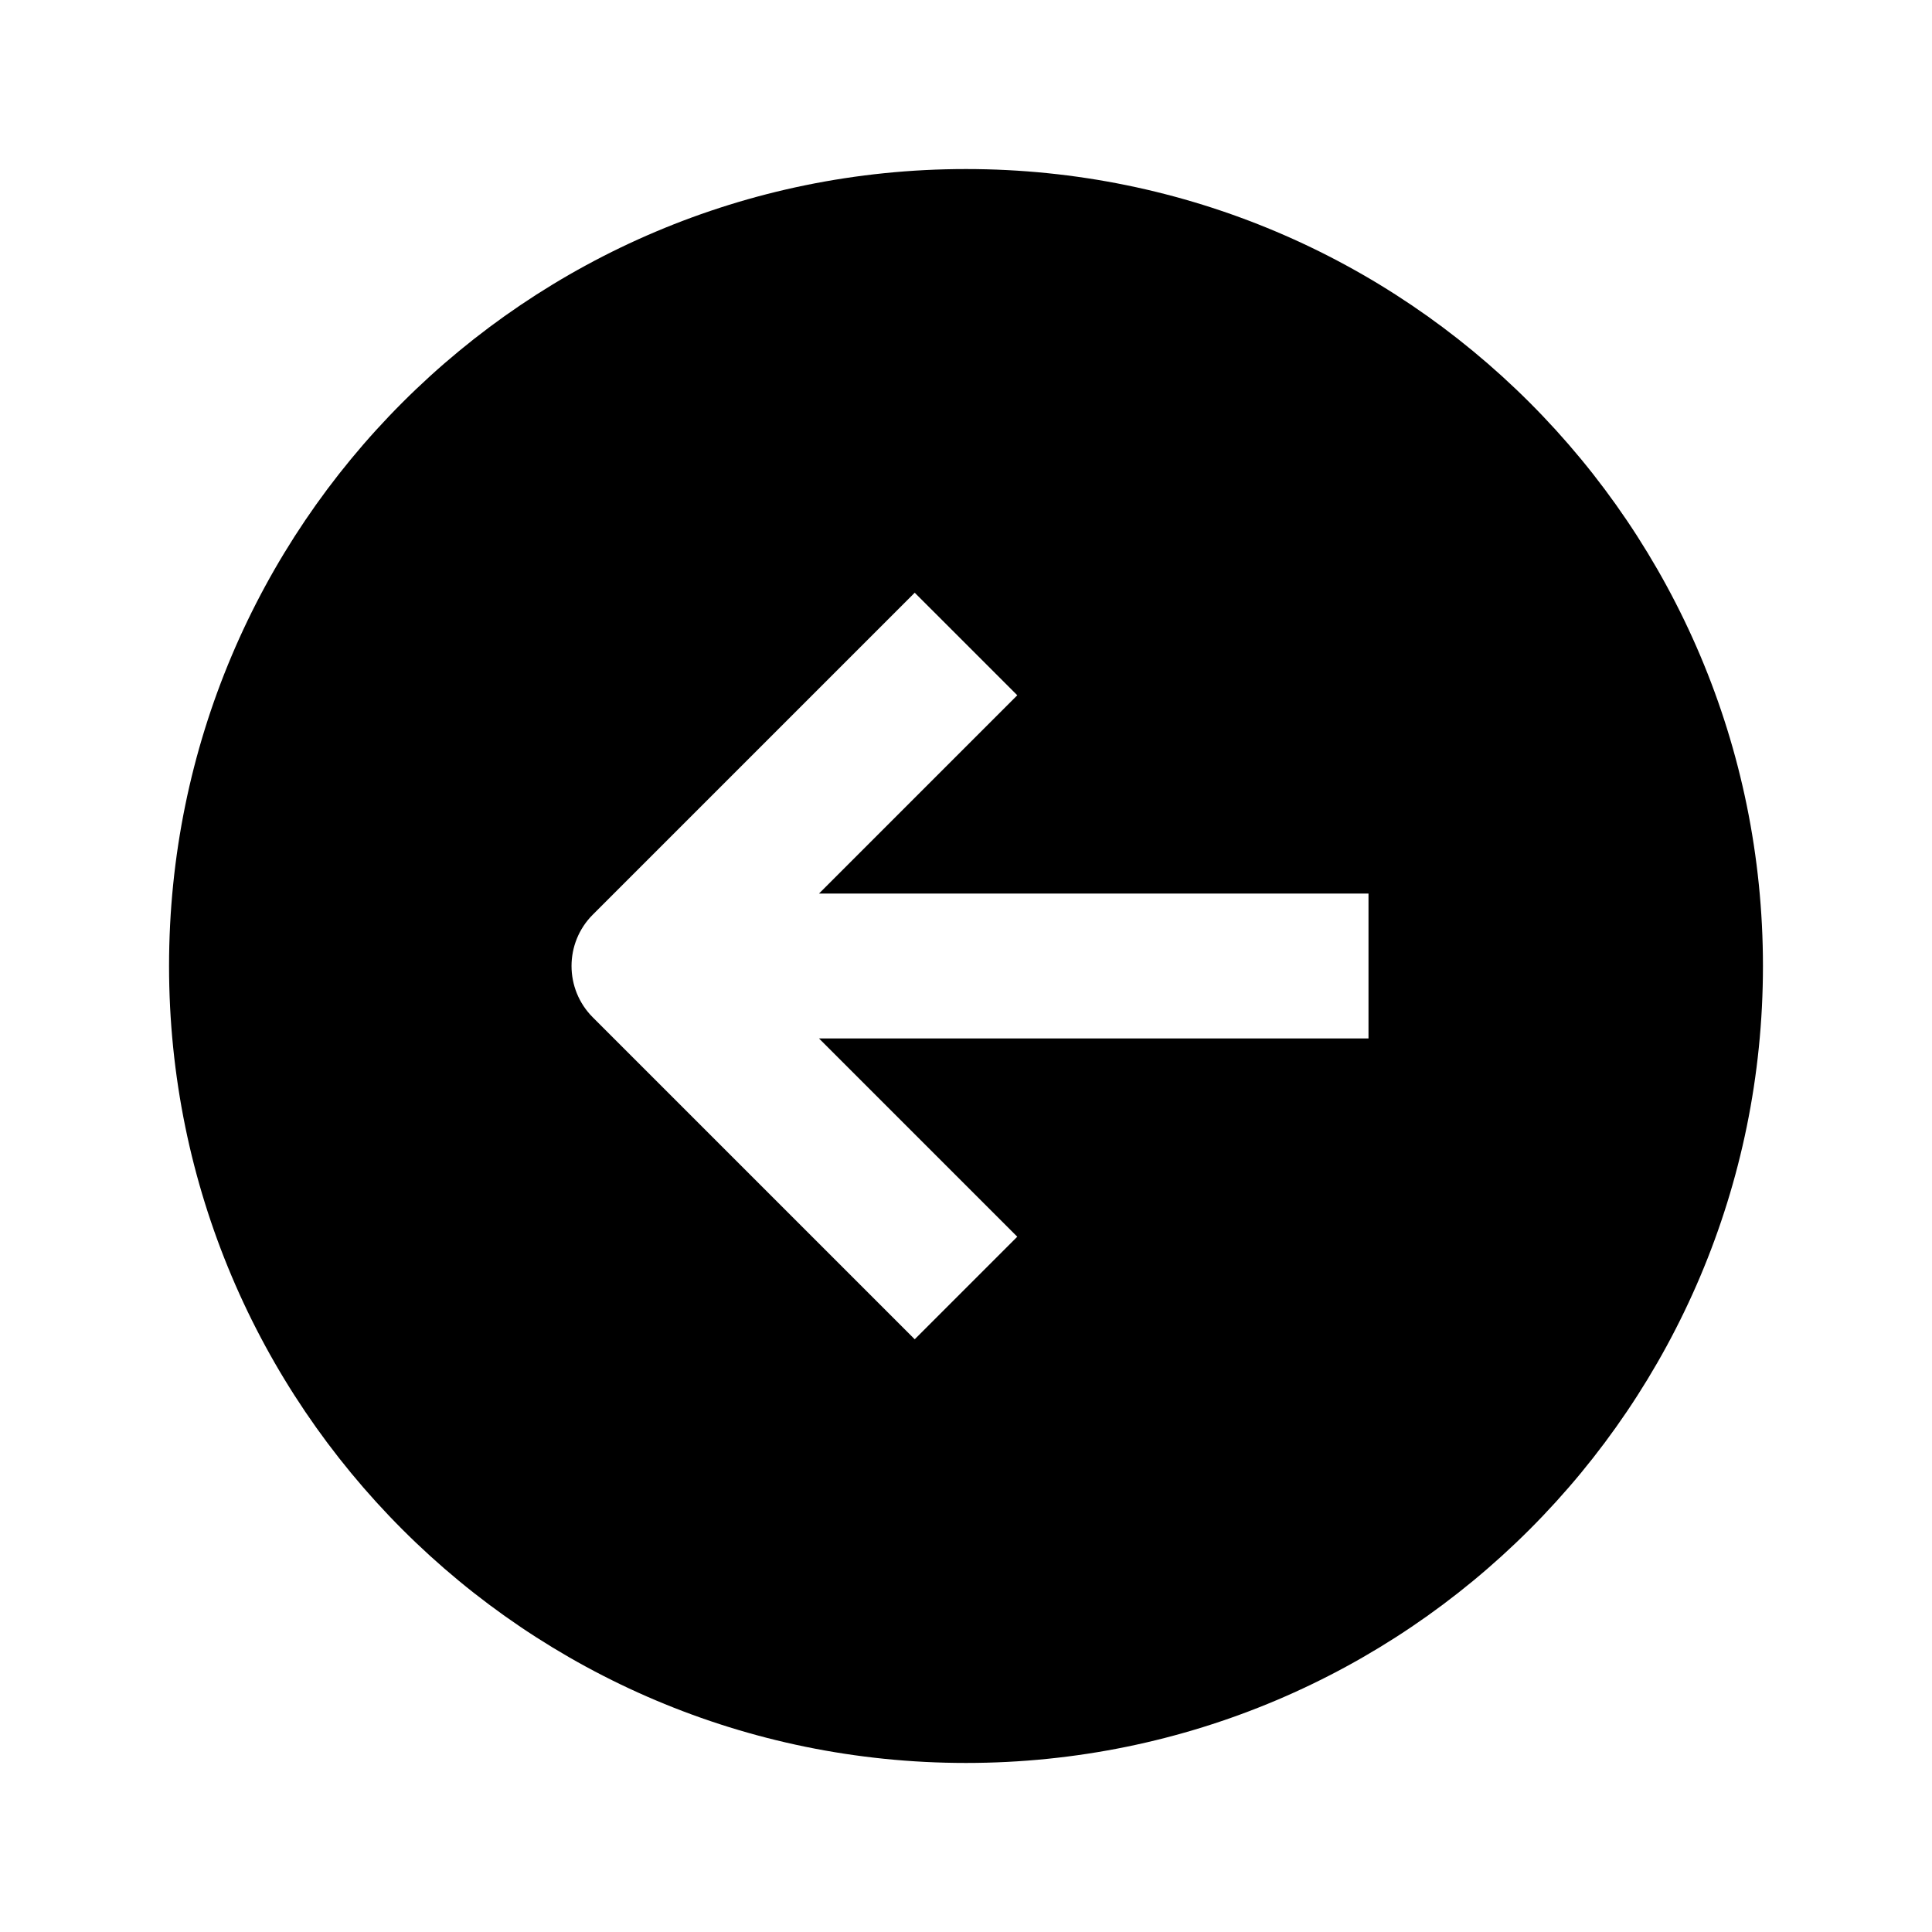
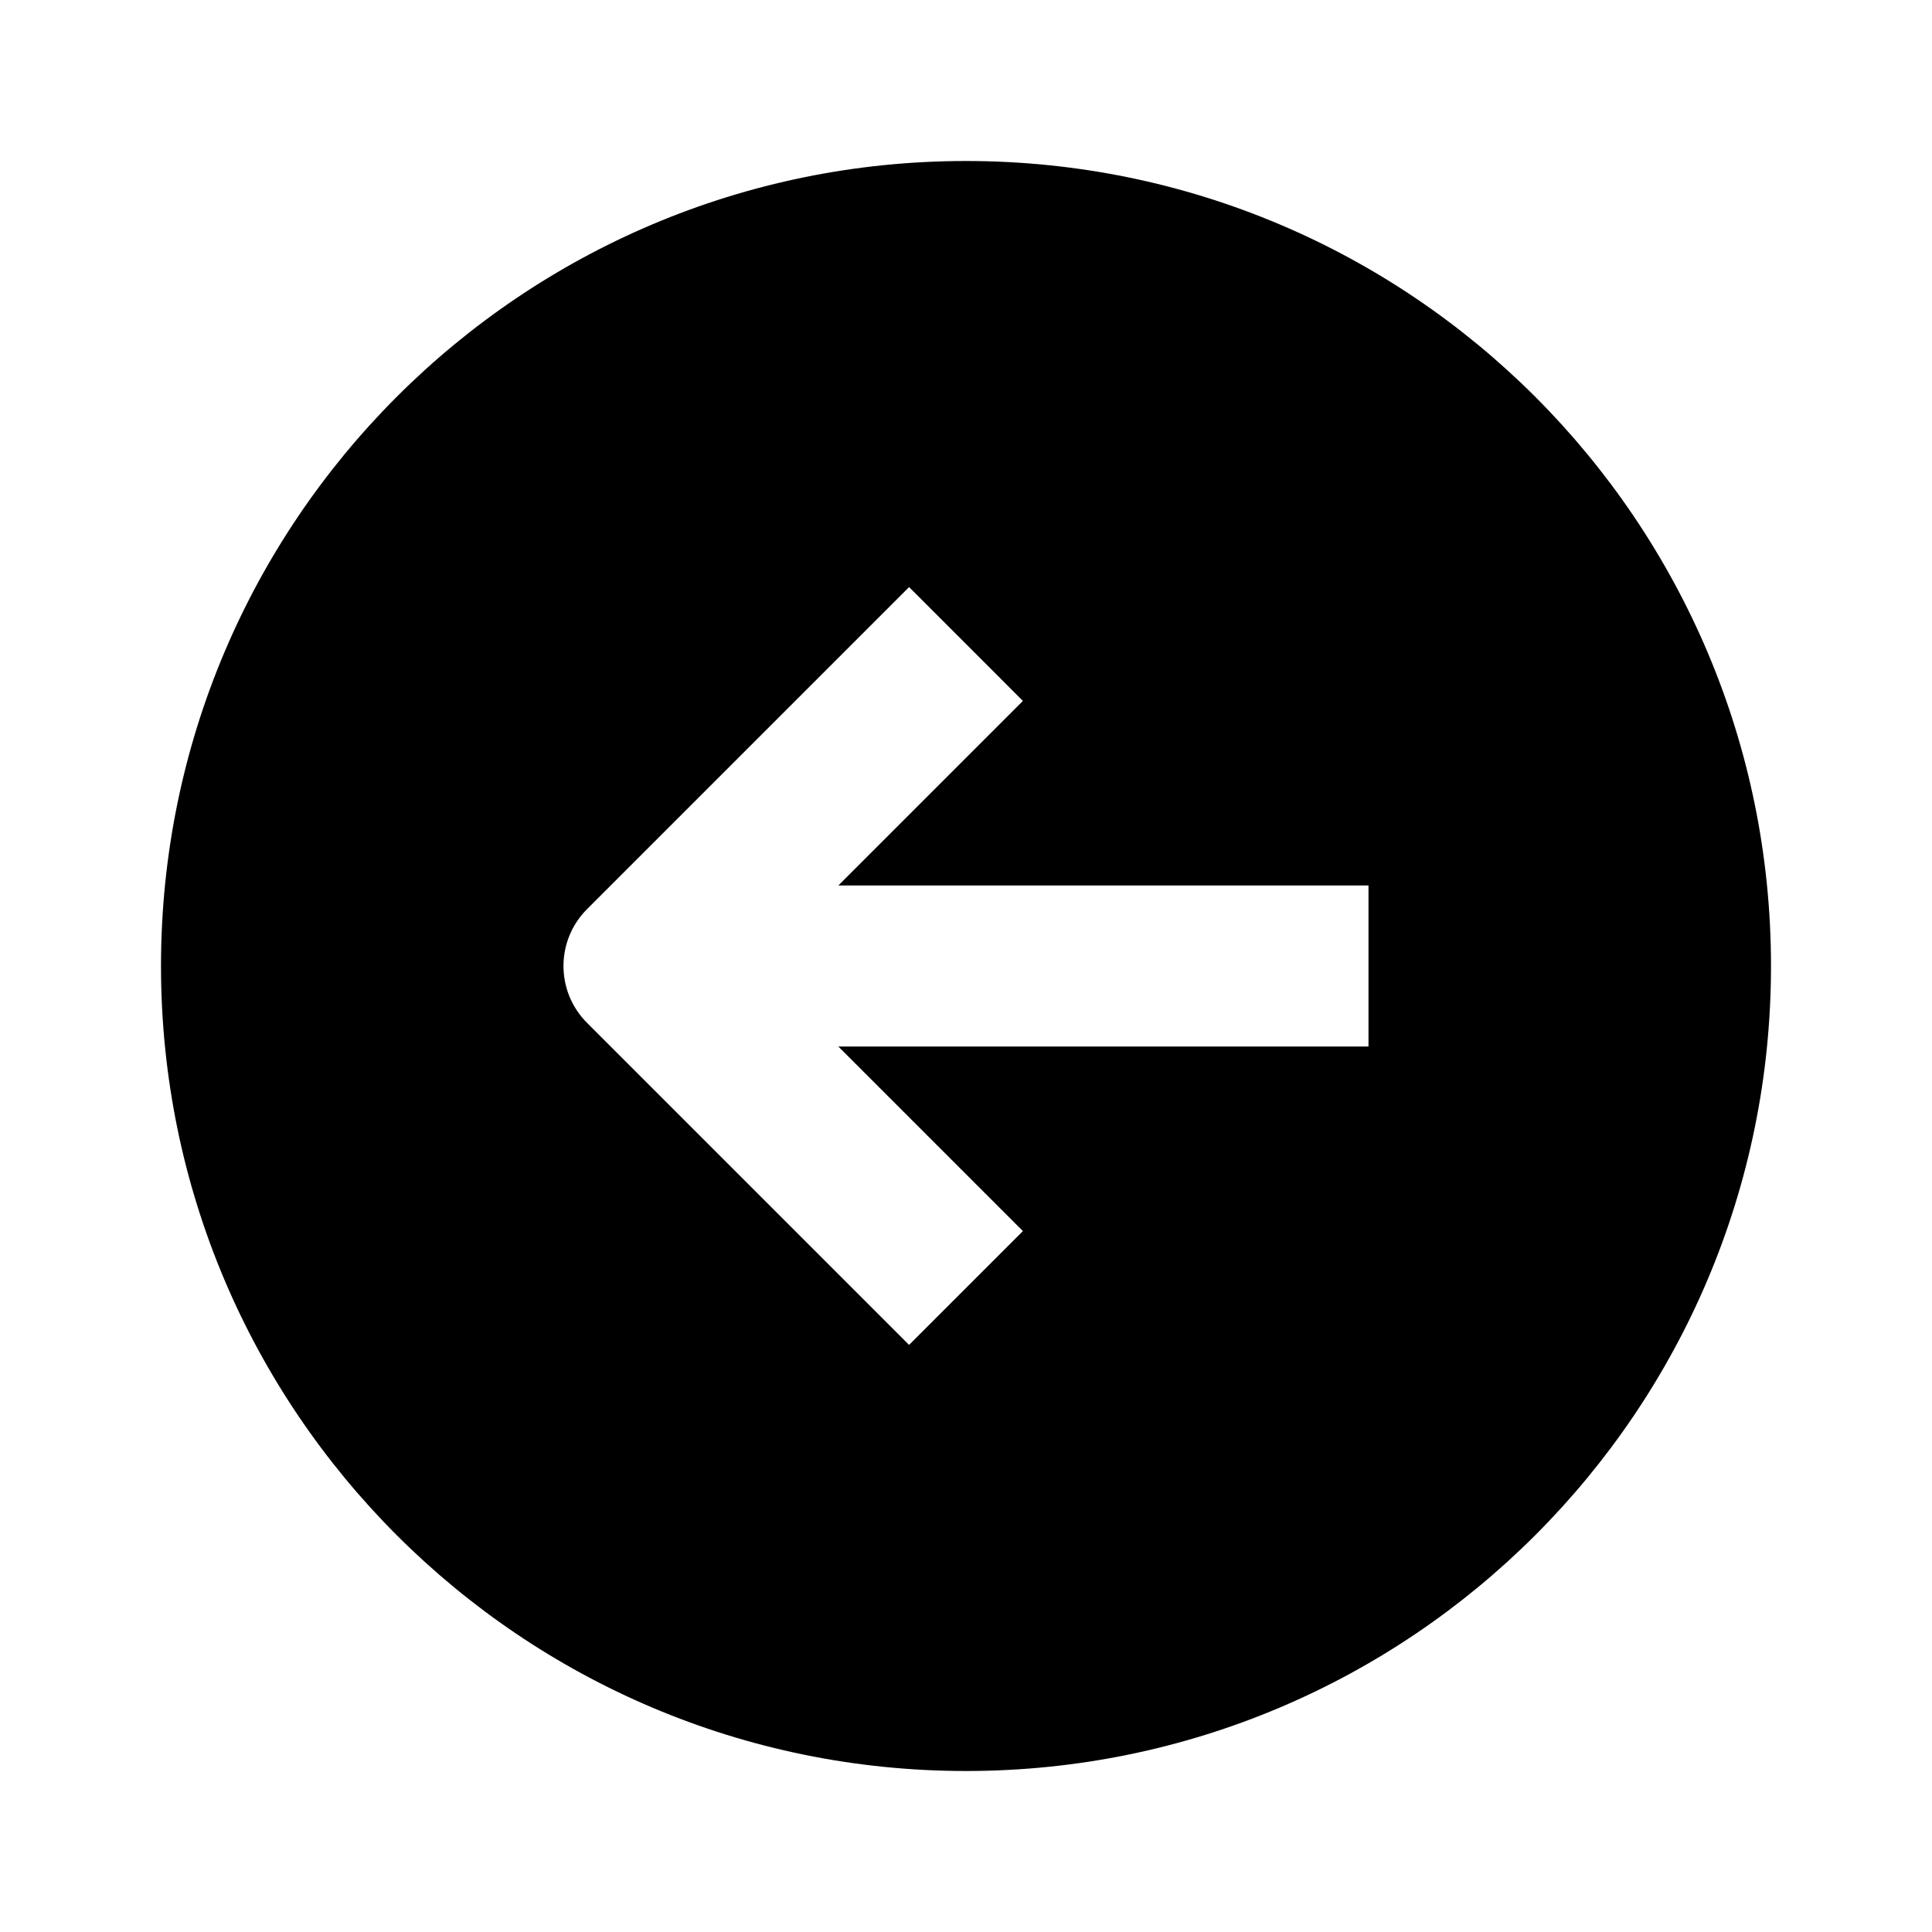
<svg xmlns="http://www.w3.org/2000/svg" width="24" height="24" viewBox="0 0 24 24" fill="none">
-   <path fill-rule="evenodd" clip-rule="evenodd" d="M12 2.1C17.468 2.1 21.9 6.532 21.9 12C21.9 17.468 17.468 21.9 12 21.9C6.532 21.9 2.1 17.468 2.1 12C2.1 6.532 6.532 2.1 12 2.1ZM7.363 11.363C7.012 11.715 7.012 12.285 7.363 12.637L11.363 16.637L12.637 15.363L10.174 12.9H17V11.1H10.174L12.637 8.637L11.363 7.363L7.363 11.363Z" fill="black" />
+   <path fill-rule="evenodd" clip-rule="evenodd" d="M12 2C17.523 2 22 6.477 22 12C22 17.523 17.523 22 12 22C6.477 22 2 17.523 2 12C2 6.477 6.477 2 12 2ZM7.293 11.293C6.902 11.684 6.902 12.316 7.293 12.707L11.293 16.707L12.707 15.293L10.414 13H17V11H10.414L12.707 8.707L11.293 7.293L7.293 11.293Z" fill="black" />
</svg>
